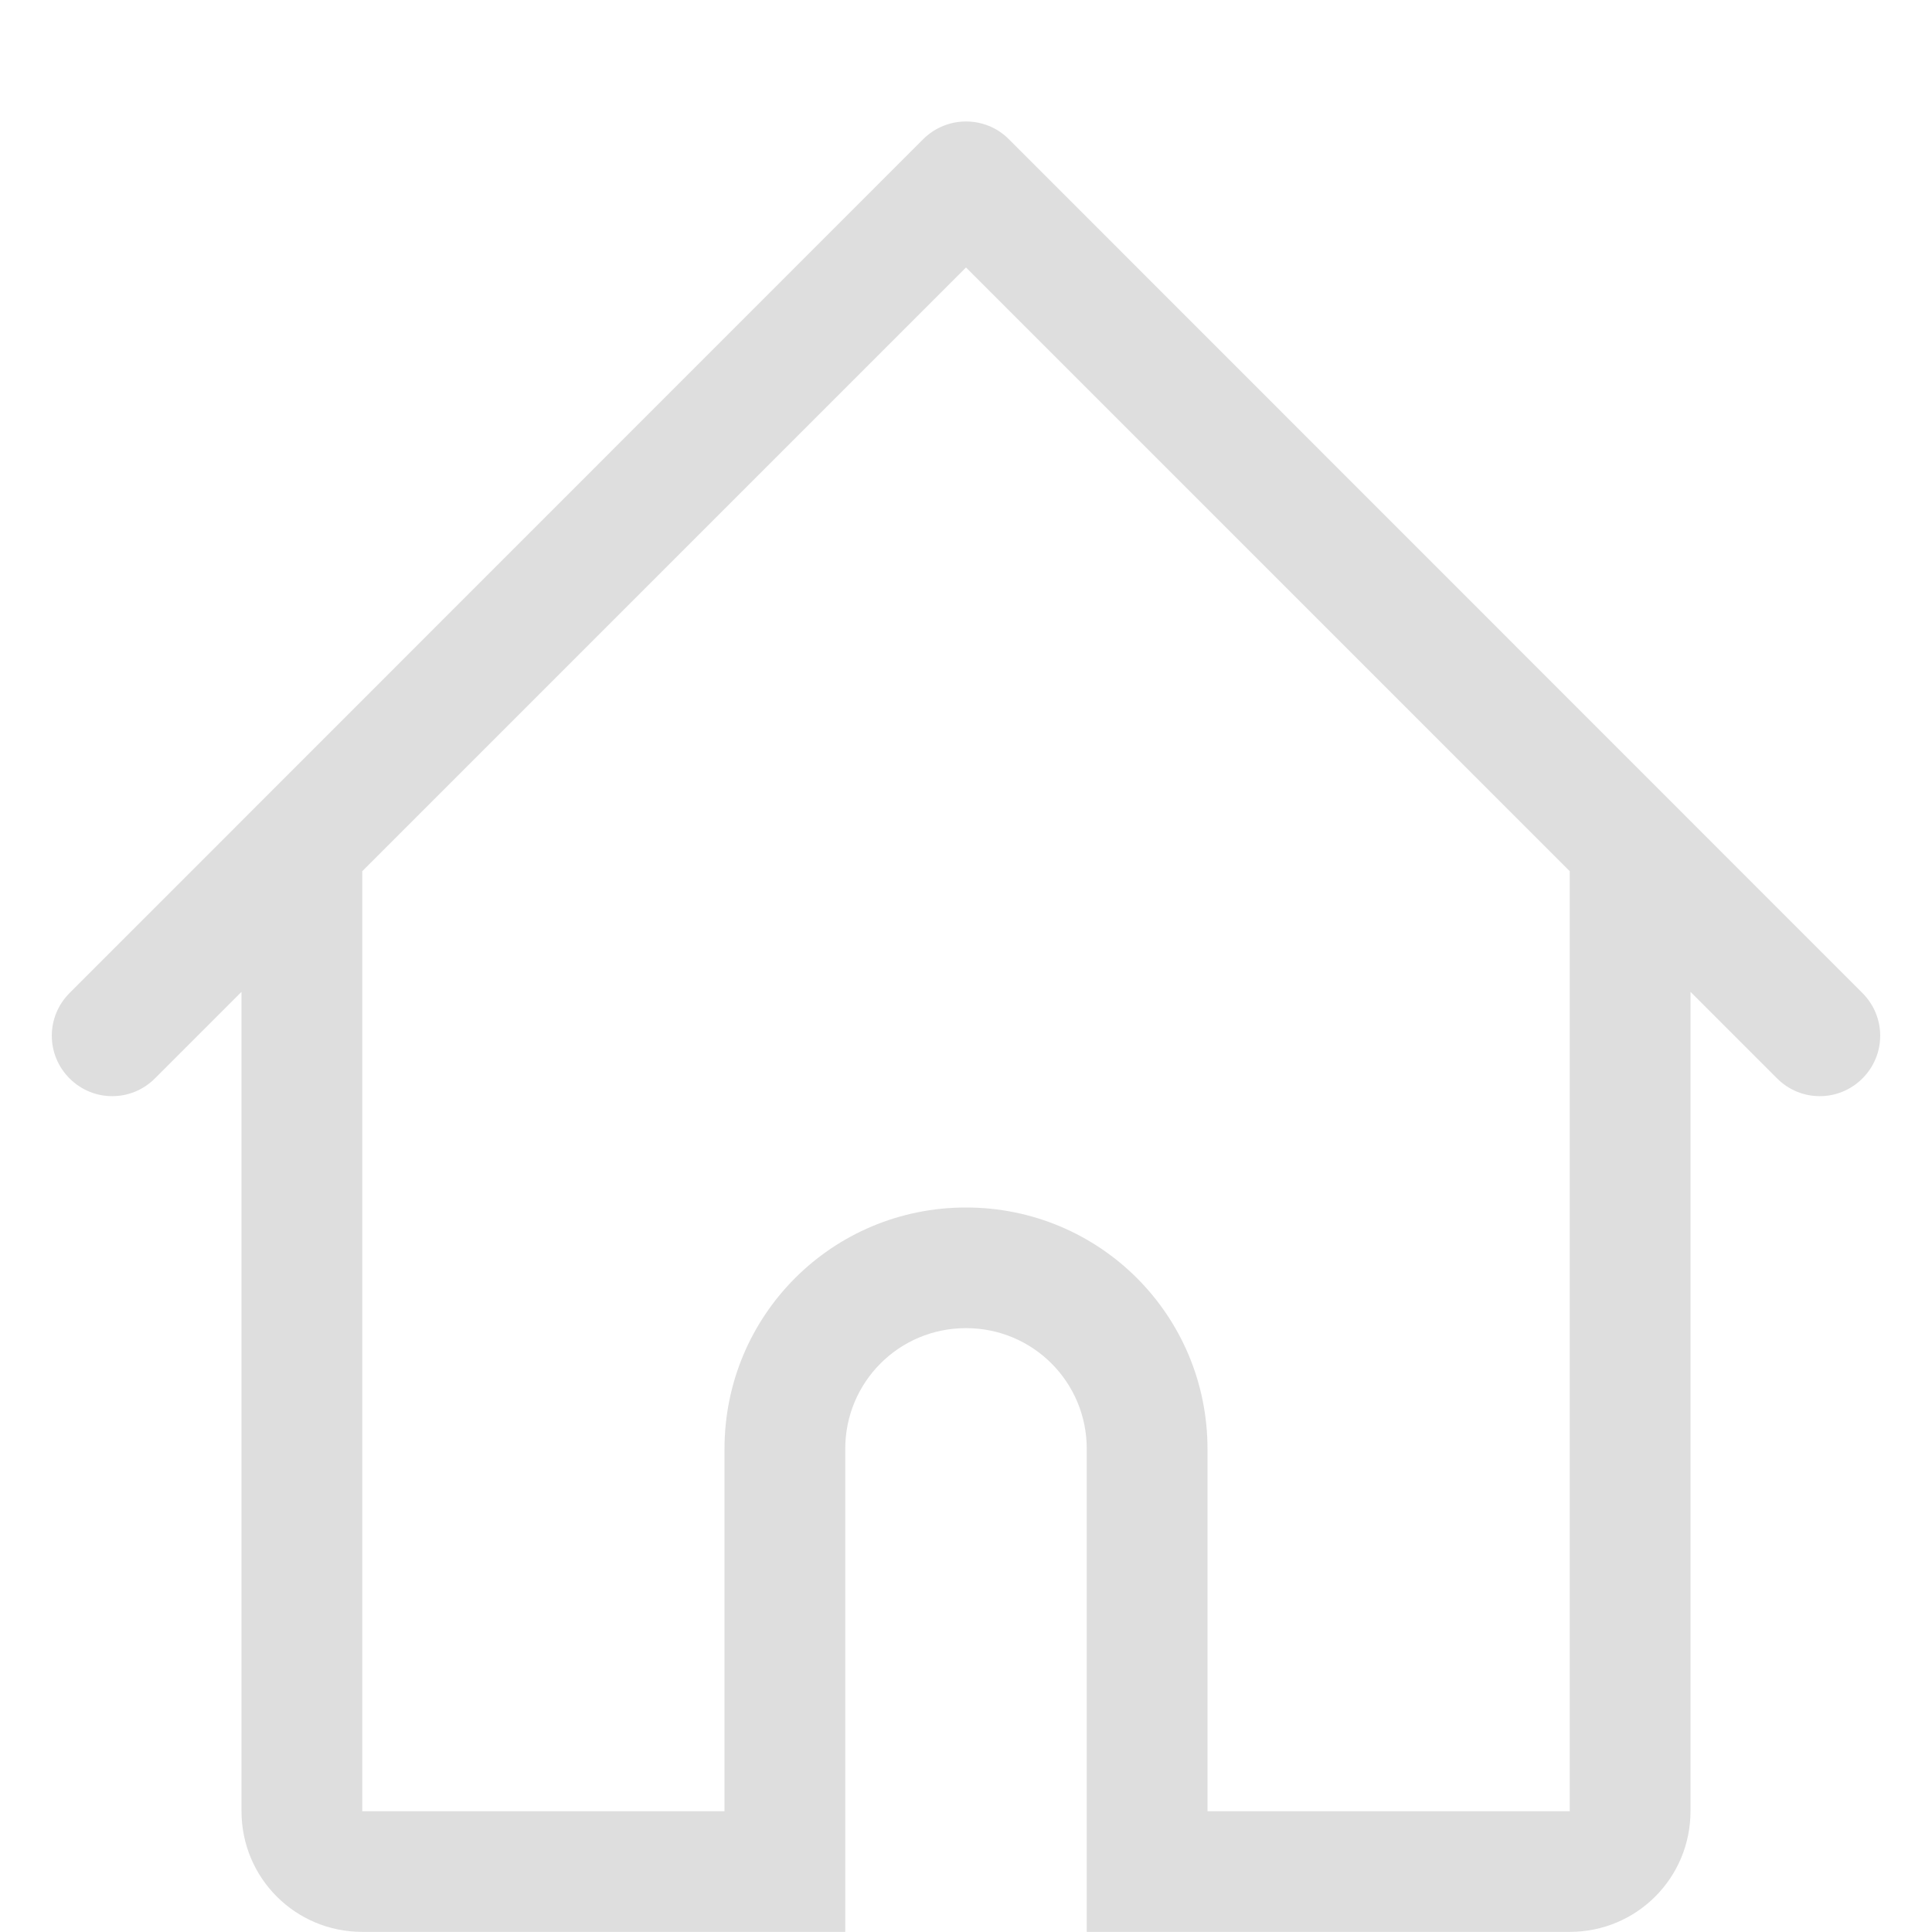
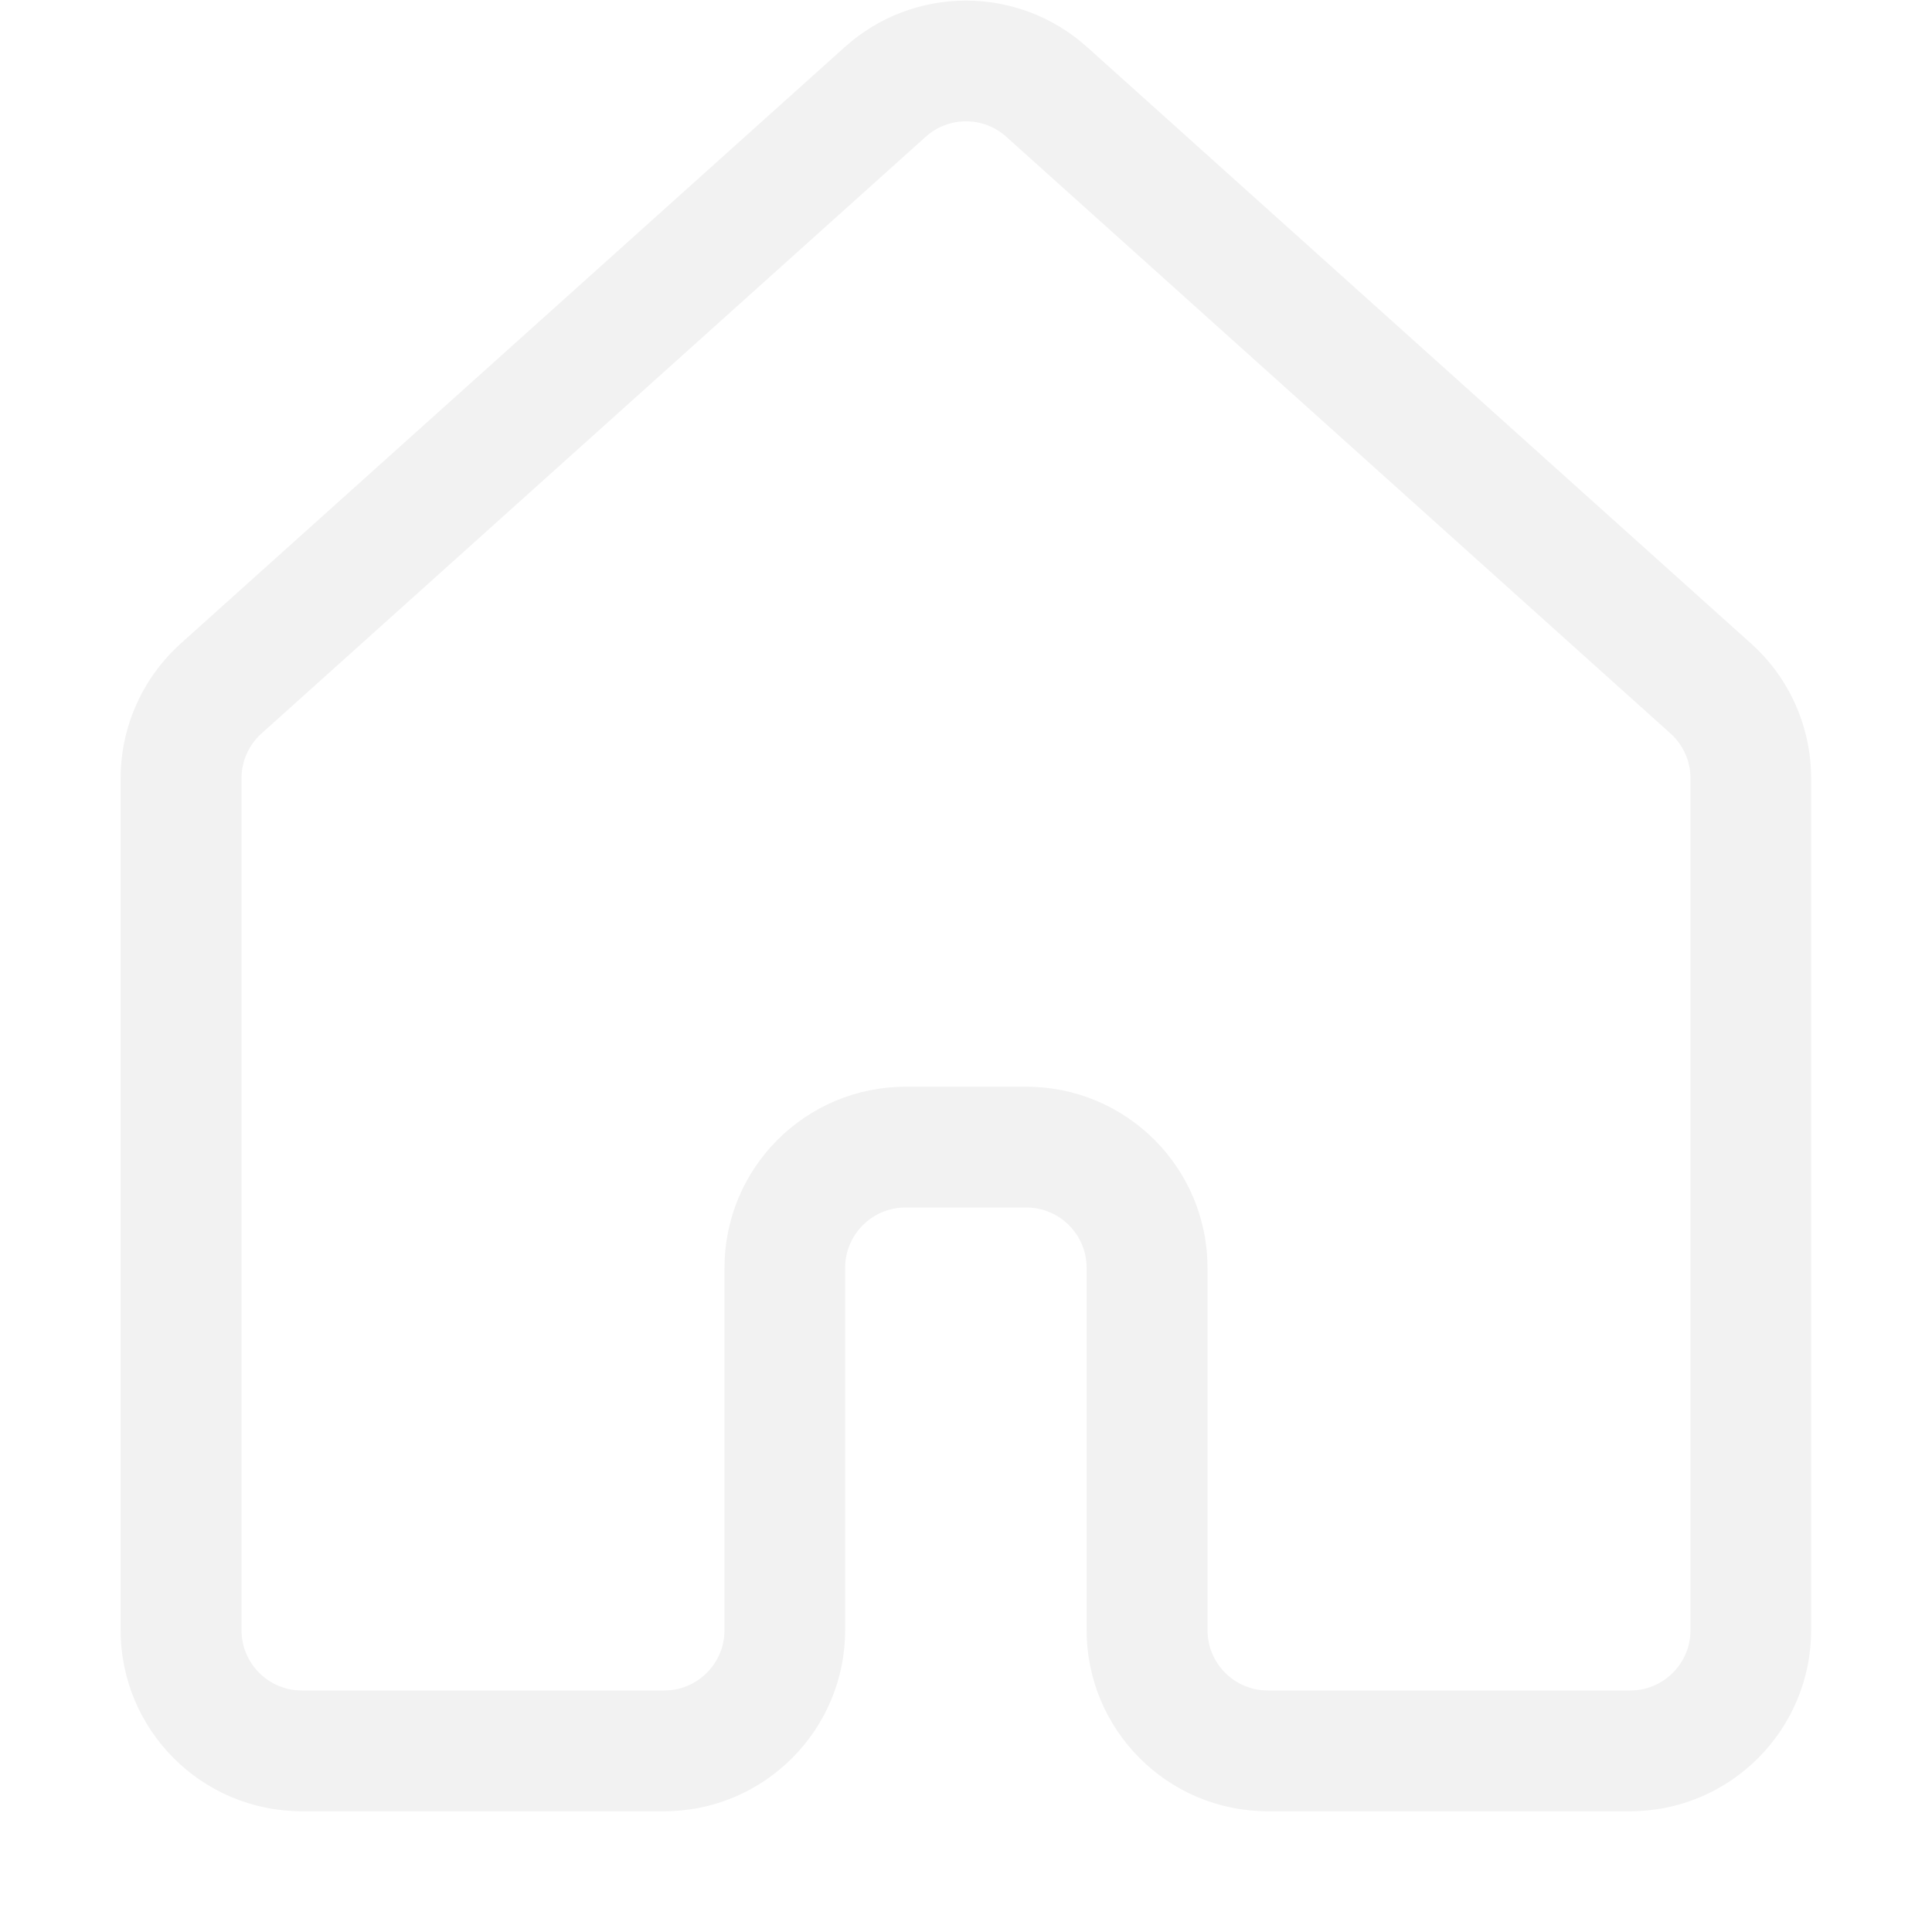
<svg xmlns="http://www.w3.org/2000/svg" width="16" height="16" version="1.1">
  <defs>
-     <style id="current-color-scheme" type="text/css">.ColorScheme-Text { color:#dedede; }</style>
+     <style id="current-color-scheme" type="text/css">.ColorScheme-Text { color:#f2f2f2; }</style>
  </defs>
-   <path d="m8 1.006c-0.128 0-0.256 0.049-0.354 0.146l-7.07 7.072c-0.196 0.196-0.196 0.511 0 0.707s0.511 0.196 0.707 0l0.717-0.717v6.785c0 0.554 0.446 1 1 1h4v-4c0-0.554 0.446-1 1-1s1 0.446 1 1v4h4c0.554 0 1-0.446 1-1v-6.785l0.717 0.717c0.196 0.196 0.511 0.196 0.707 0s0.196-0.511 0-0.707l-7.07-7.072c-0.098-0.098-0.226-0.146-0.354-0.146zm0 1.209 5 5v7.785h-3v-3c0-1.108-0.892-2-2-2s-2 0.892-2 2v3h-3v-7.785z" fill="#dedede" />
+   <path d="m6.997 0.389c0.57-0.512 1.435-0.512 2.005 0l5.5 4.941c0.317 0.284 0.497 0.69 0.497 1.116v7.054c0 0.828-0.672 1.5-1.5 1.5h-3c-0.828 0-1.5-0.672-1.5-1.5v-3c0-0.276-0.224-0.5-0.5-0.5h-1c-0.276 0-0.5 0.224-0.5 0.5v3c0 0.828-0.672 1.5-1.5 1.5h-3c-0.828 0-1.5-0.672-1.5-1.5v-7.054c0-0.426 0.181-0.831 0.497-1.116zm1.337 0.744c-0.19-0.171-0.478-0.171-0.668 0l-5.5 4.941c-0.106 0.095-0.166 0.23-0.166 0.372v7.054c0 0.276 0.224 0.5 0.5 0.5h3c0.276 0 0.5-0.224 0.5-0.5v-3c0-0.829 0.672-1.5 1.5-1.5h1c0.828 0 1.5 0.671 1.5 1.5v3c0 0.276 0.224 0.5 0.5 0.5h3c0.276 0 0.5-0.224 0.5-0.5v-7.054c0-0.142-0.06-0.277-0.166-0.372z" fill="#f2f2f2" />
</svg>
